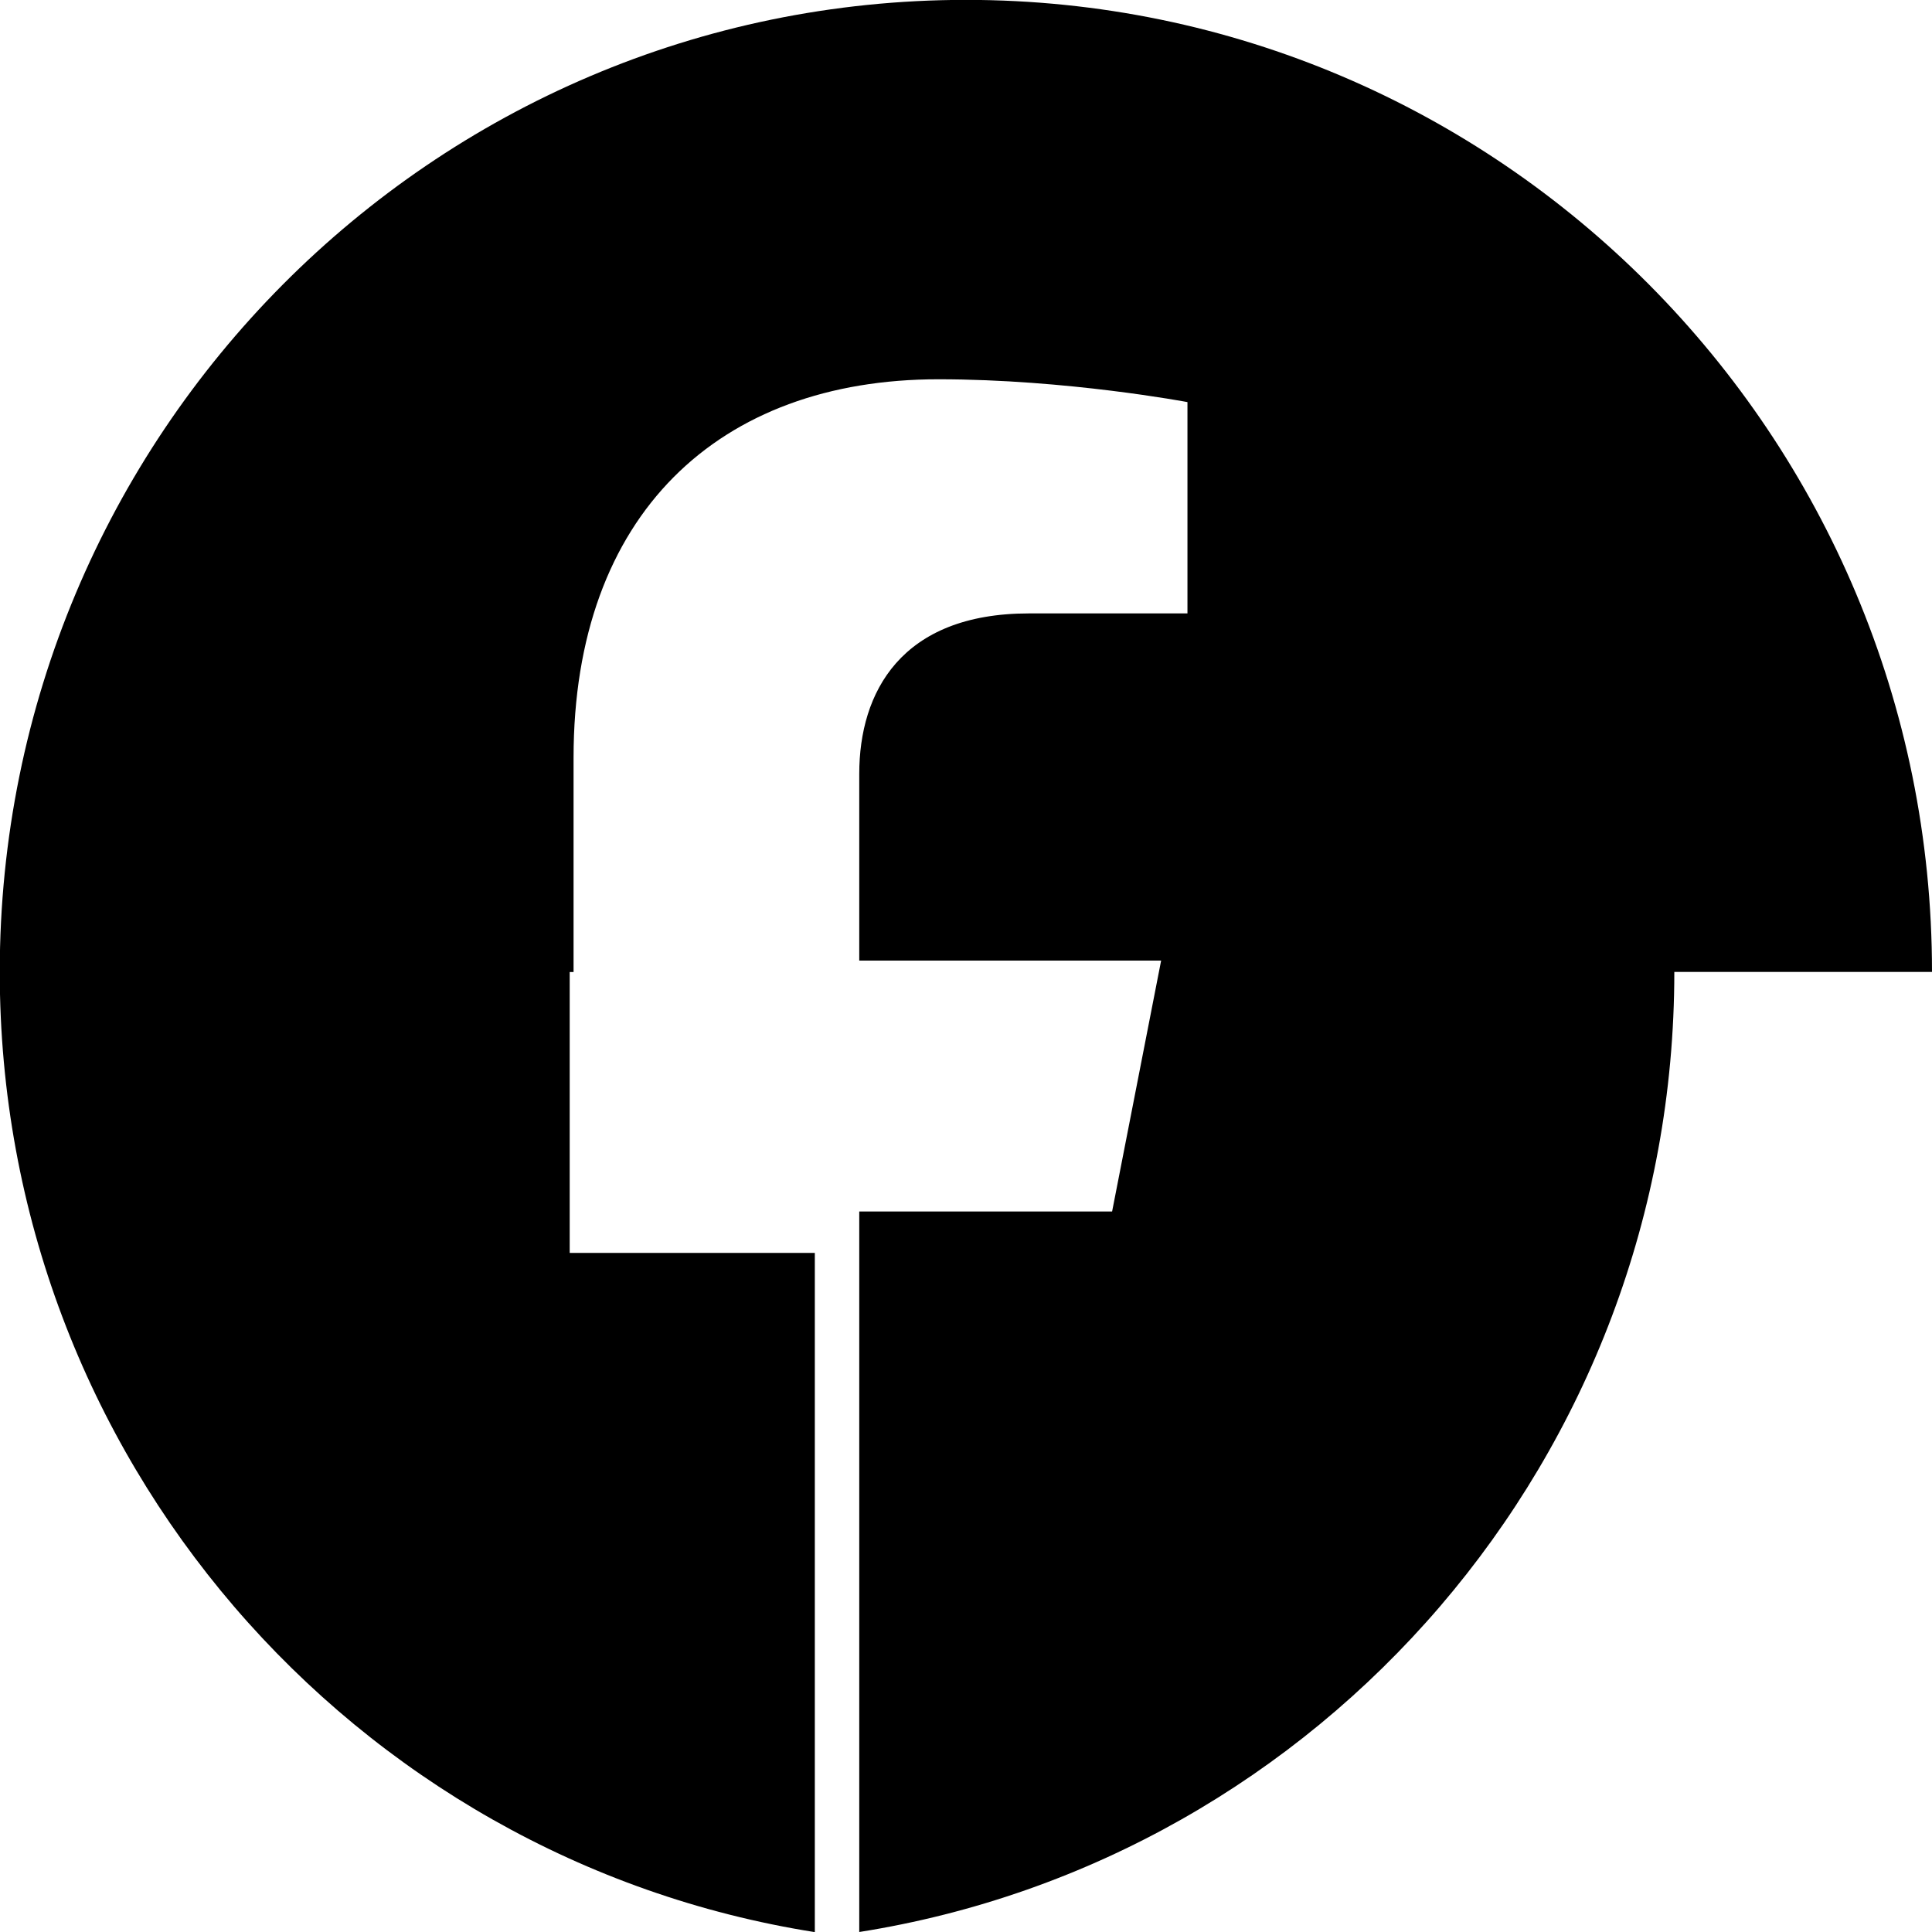
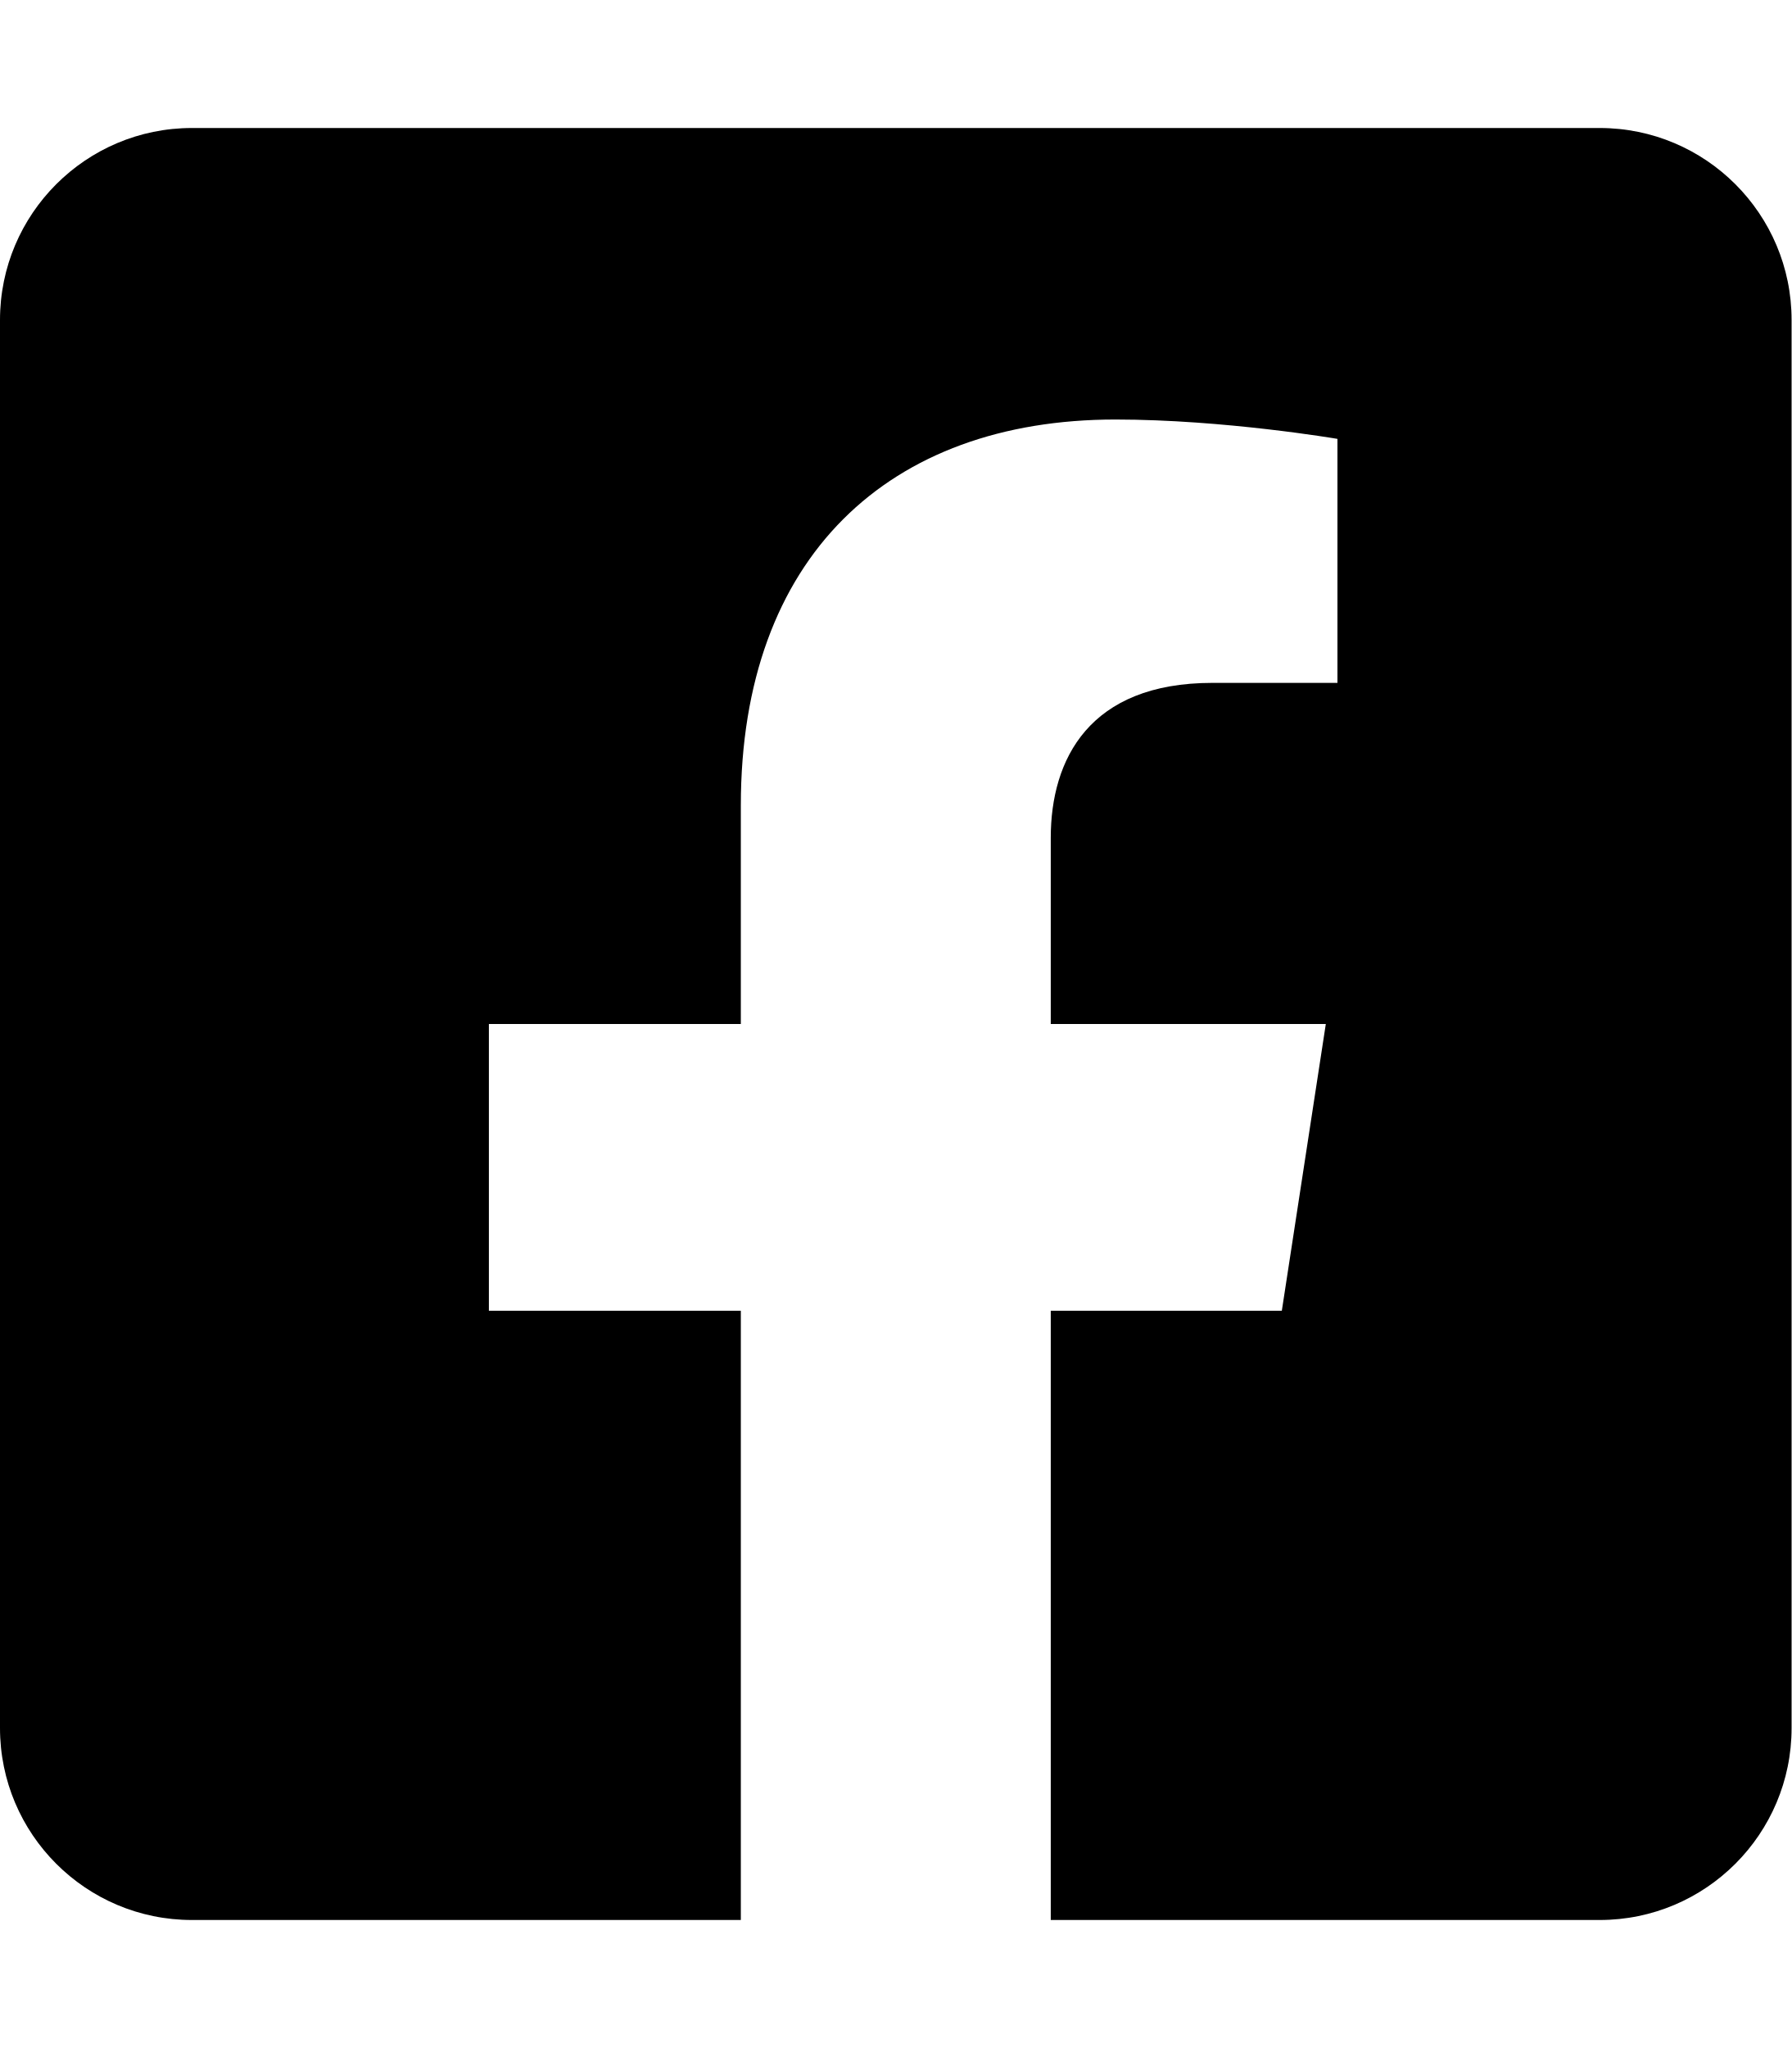
- <svg xmlns="http://www.w3.org/2000/svg" viewBox="0 0 16 16" fill="currentColor" aria-hidden="true">
-   <path d="M16 8.049c0-4.446-3.582-8.05-8-8.05C3.58 0-.002 3.603-.002 8.05c0 4.017 2.926 7.347 6.75 7.951v-5.625h-2.03V8.05H4.75V6.275c0-2.017 1.203-3.134 3.022-3.134 1.062 0 2.062.189 2.062.189v1.75h-1.312c-1.062 0-1.406.656-1.406 1.328v1.547h2.5l-.406 2.078h-2.094V16c3.824-.604 6.75-3.934 6.75-7.951" />
+ <svg xmlns="http://www.w3.org/2000/svg" viewBox="0 0 448 512" fill="currentColor" aria-hidden="true">
+   <path d="M400 32H48A48 48 0 0 0 0 80v352a48 48 0 0 0 48 48h137.25V327.69h-63V256h63v-54.64c0-62.15 37-96.48 93.67-96.48 27.14 0 55.52 4.84 55.52 4.84v61h-31.27c-30.81 0-40.42 19.12-40.42 38.73V256h68.78l-11 71.69h-57.78V480H400a48 48 0 0 0 48-48V80a48 48 0 0 0-48-48z" />
</svg>
